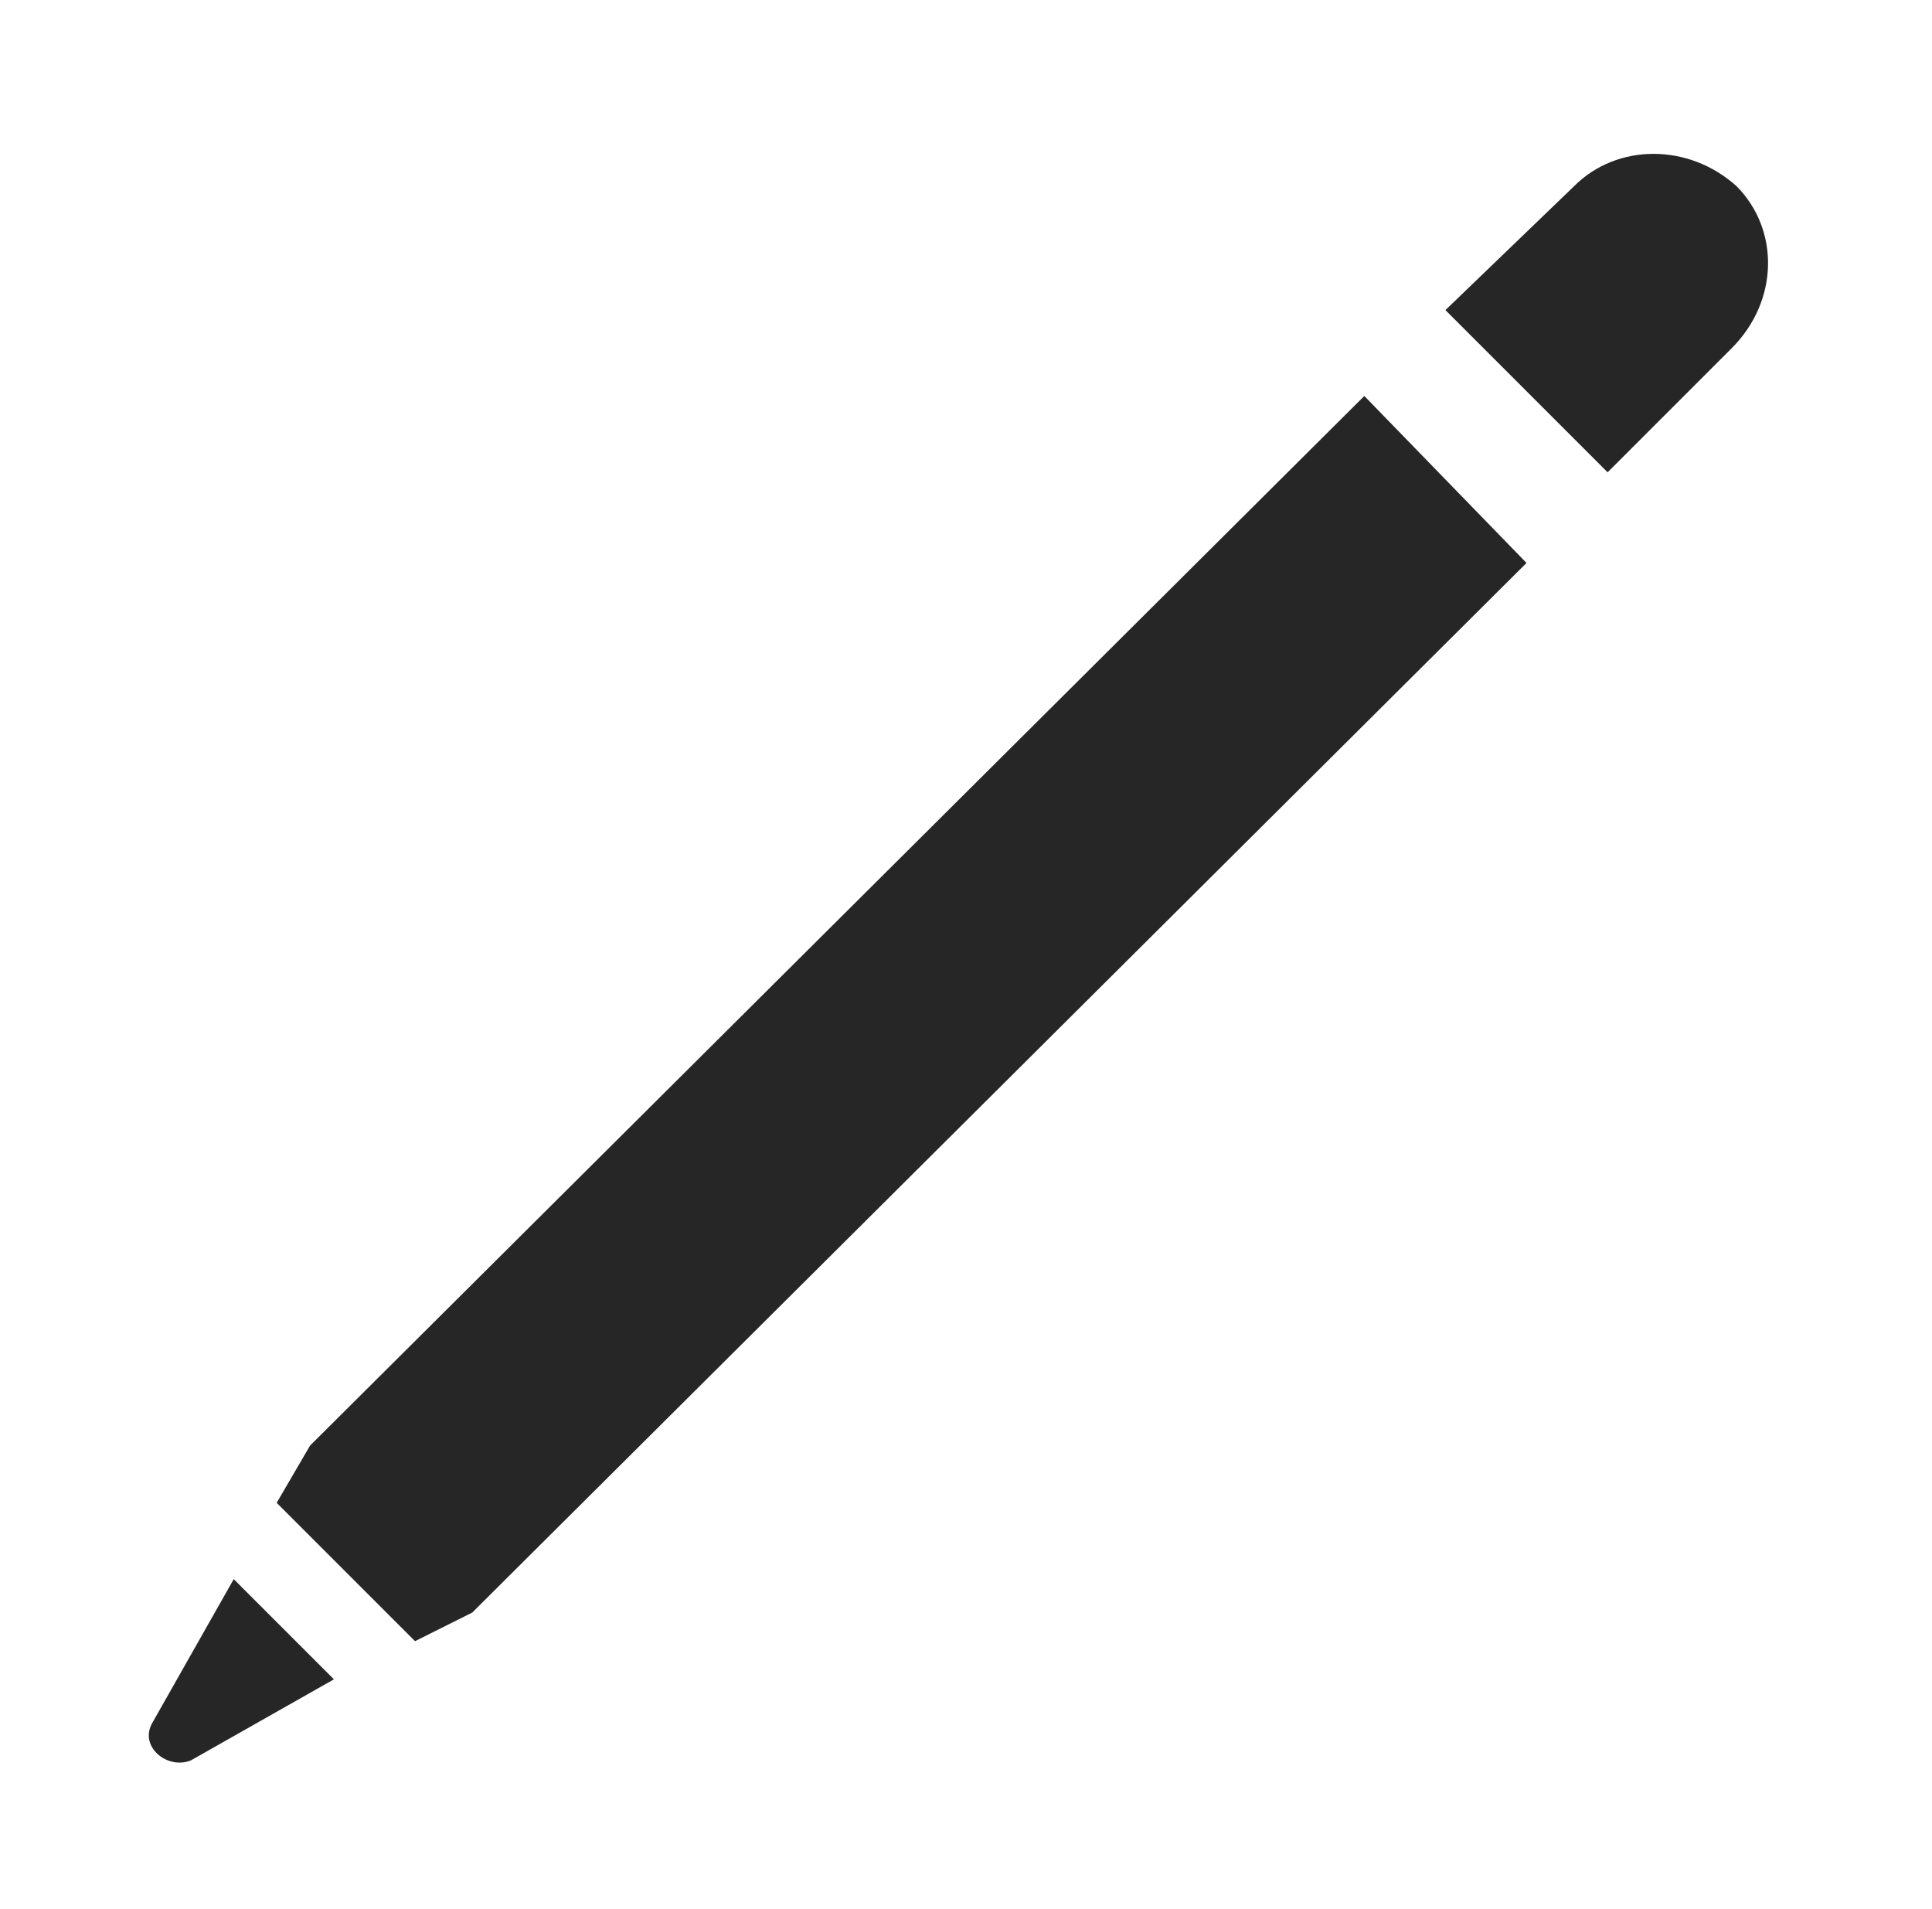
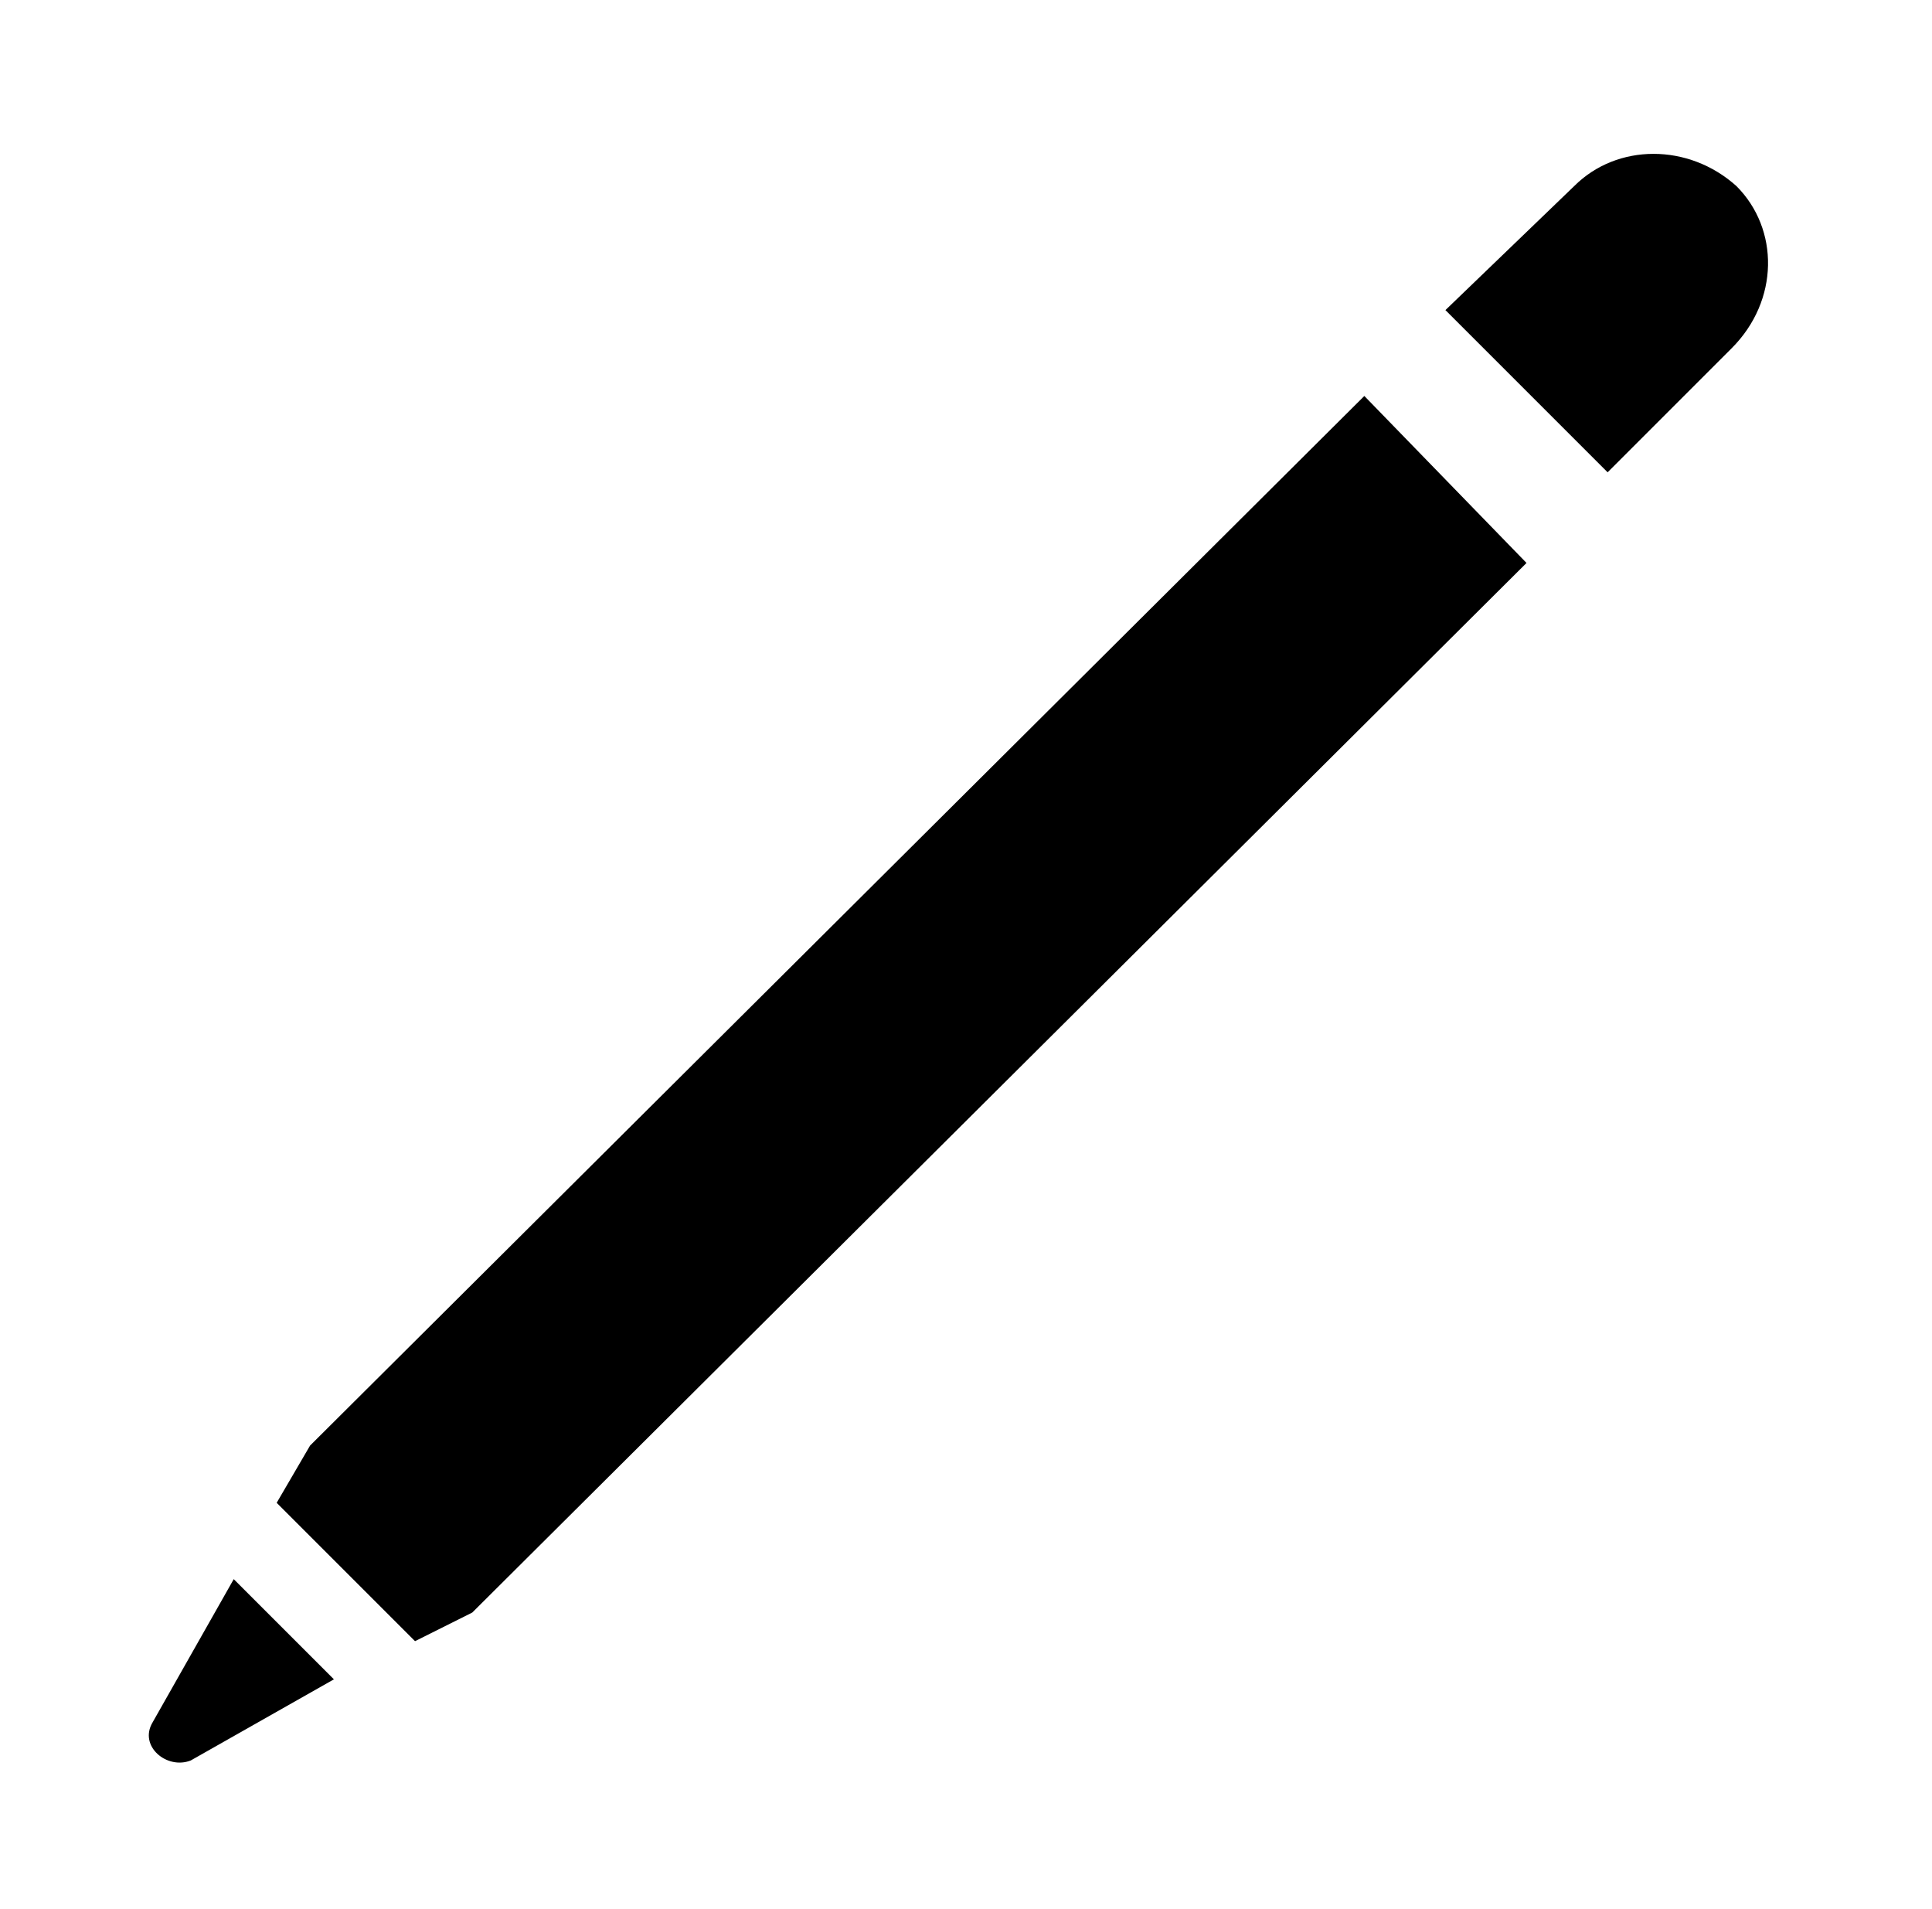
<svg xmlns="http://www.w3.org/2000/svg" version="1.1" id="图层_1" x="0px" y="0px" viewBox="0 0 40.5 40" style="enable-background:new 0 0 40.5 40;" xml:space="preserve">
  <style type="text/css">
- 	.st0{fill-opacity:0.85;}
+ 	.st0{fill-opacity:1;}
</style>
  <path class="st0" d="M3.2,36.1c-0.3,0.5,0.3,1,0.8,0.8L7,35.2l-2.1-2.1L3.2,36.1z M28.6,8.3l-22.1,22l-0.7,1.2l2.9,2.9l1.2-0.6  l22.1-22L28.6,8.3z M36.4,3.9C35.4,3,33.9,3,33,3.9l-2.7,2.6l3.4,3.4l2.6-2.6C37.3,6.3,37.3,4.8,36.4,3.9z" />
</svg>
